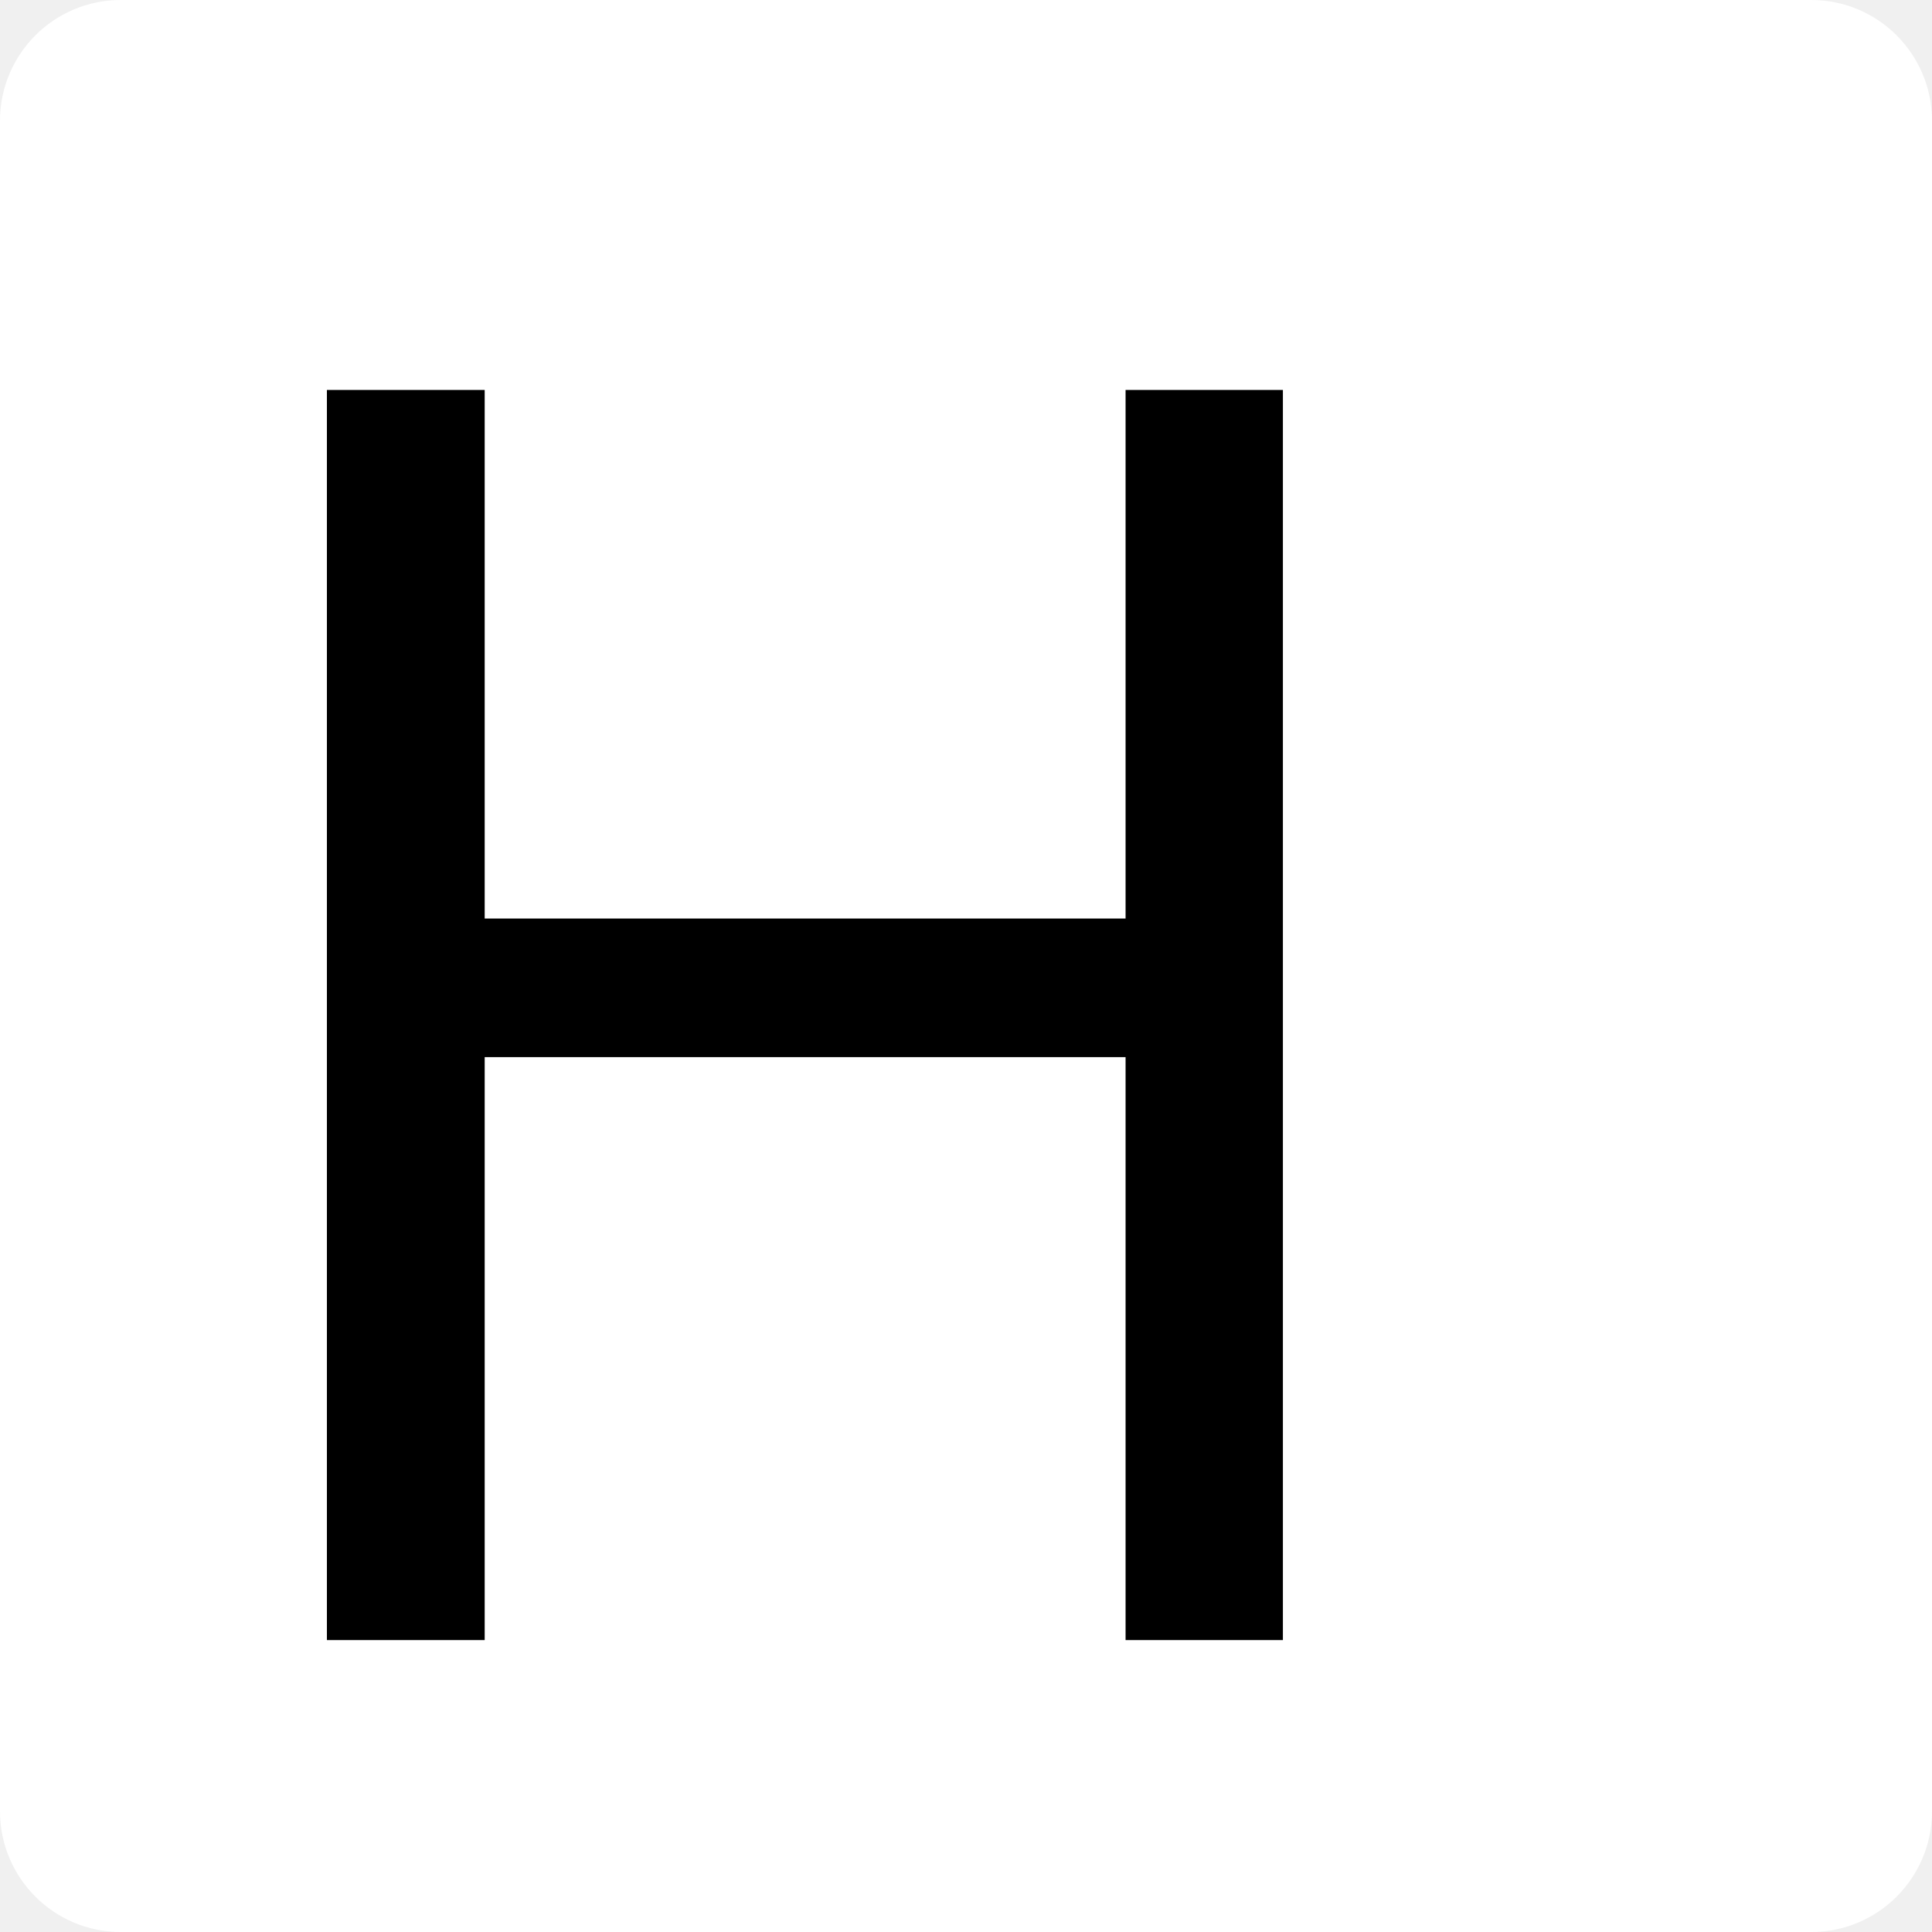
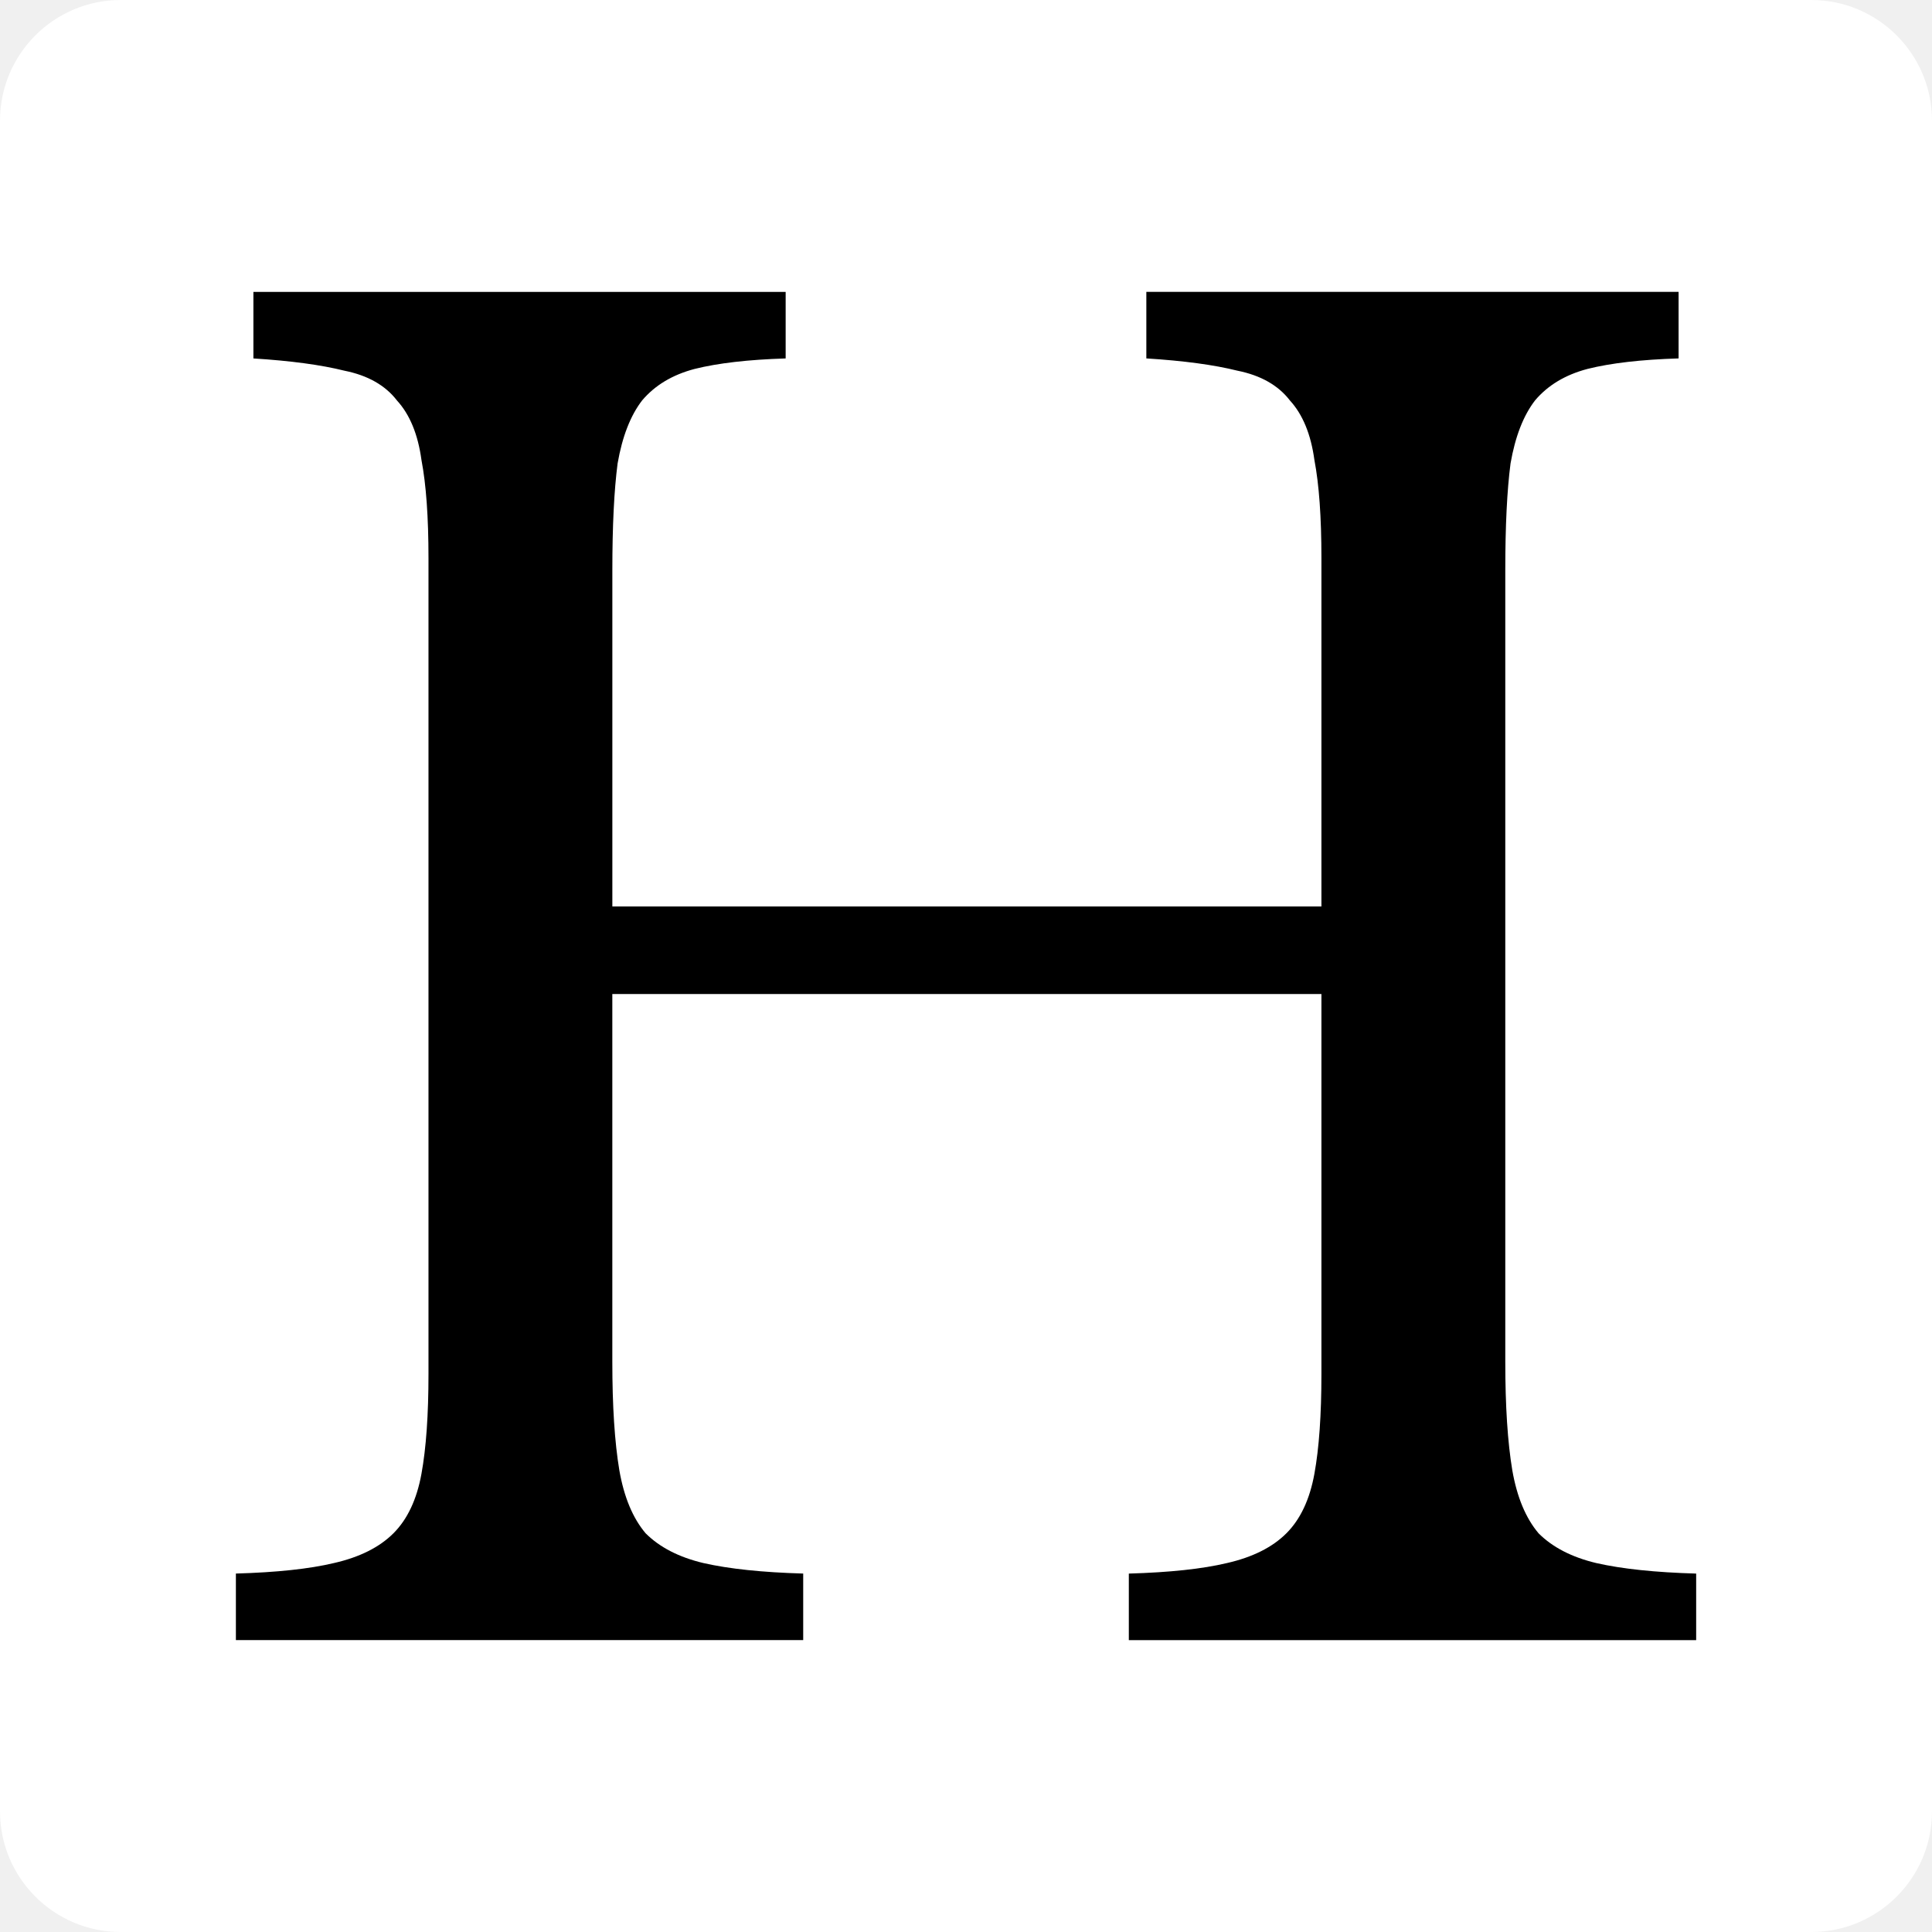
<svg xmlns="http://www.w3.org/2000/svg" width="256" height="256" viewBox="0 0 67.733 67.733" version="1.1" id="svg8">
  <defs id="defs2" />
  <g id="layer1" transform="translate(0,-229.2667)">
    <g id="g873">
      <rect ry="4.233" y="229.267" x="0" height="67.733" width="67.733" id="rect815" style="opacity:1;fill:#ffffff;fill-opacity:1;stroke:none;stroke-width:2.097;stroke-linecap:round;stroke-linejoin:round;stroke-miterlimit:4;stroke-dasharray:none;stroke-opacity:1" />
-       <text id="text819" y="286.766" x="5.508" style="font-size:46.522px;line-height:0.9;font-family:sans-serif;letter-spacing:0px;word-spacing:0px;stroke-width:0.242" xml:space="preserve">
-         <tspan style="font-style:normal;font-variant:normal;font-weight:normal;font-stretch:normal;font-size:61.383px;font-family:'Libre Baskerville';-inkscape-font-specification:'Libre Baskerville';stroke-width:0.242" y="286.766" x="5.508" id="tspan817">H</tspan>
-       </text>
+       <path id="path1924" d="m 52.773,277.006 q 0,2.333 0.246,3.806 0.246,1.412 0.921,2.21 0.737,0.737 2.026,1.044 1.35,0.307 3.499,0.368 v 2.333 H 39.575 v -2.333 q 2.148,-0.061 3.437,-0.368 1.35,-0.307 2.087,-1.044 0.737,-0.737 0.982,-2.087 0.246,-1.35 0.246,-3.499 V 264.115 H 21.467 v 12.89 q 0,2.333 0.246,3.806 0.246,1.412 0.921,2.21 0.737,0.737 2.026,1.044 1.35,0.307 3.499,0.368 v 2.333 H 8.27 v -2.333 q 2.148,-0.061 3.437,-0.368 1.35,-0.307 2.087,-1.044 0.737,-0.737 0.982,-2.087 0.246,-1.35 0.246,-3.499 v -28.604 q 0,-2.148 -0.246,-3.437 -0.184,-1.35 -0.859,-2.087 -0.614,-0.798 -1.841,-1.044 -1.228,-0.307 -3.192,-0.43 v -2.333 H 27.544 v 2.333 q -1.964,0.061 -3.192,0.368 -1.166,0.307 -1.841,1.105 -0.614,0.798 -0.859,2.21 -0.184,1.412 -0.184,3.744 v 11.785 H 46.327 v -12.215 q 0,-2.148 -0.246,-3.437 -0.184,-1.35 -0.859,-2.087 -0.614,-0.798 -1.841,-1.044 -1.228,-0.307 -3.192,-0.43 v -2.333 h 18.66 v 2.333 q -1.964,0.061 -3.192,0.368 -1.166,0.307 -1.841,1.105 -0.614,0.798 -0.859,2.21 -0.184,1.412 -0.184,3.744 z" />
    </g>
  </g>
</svg>
